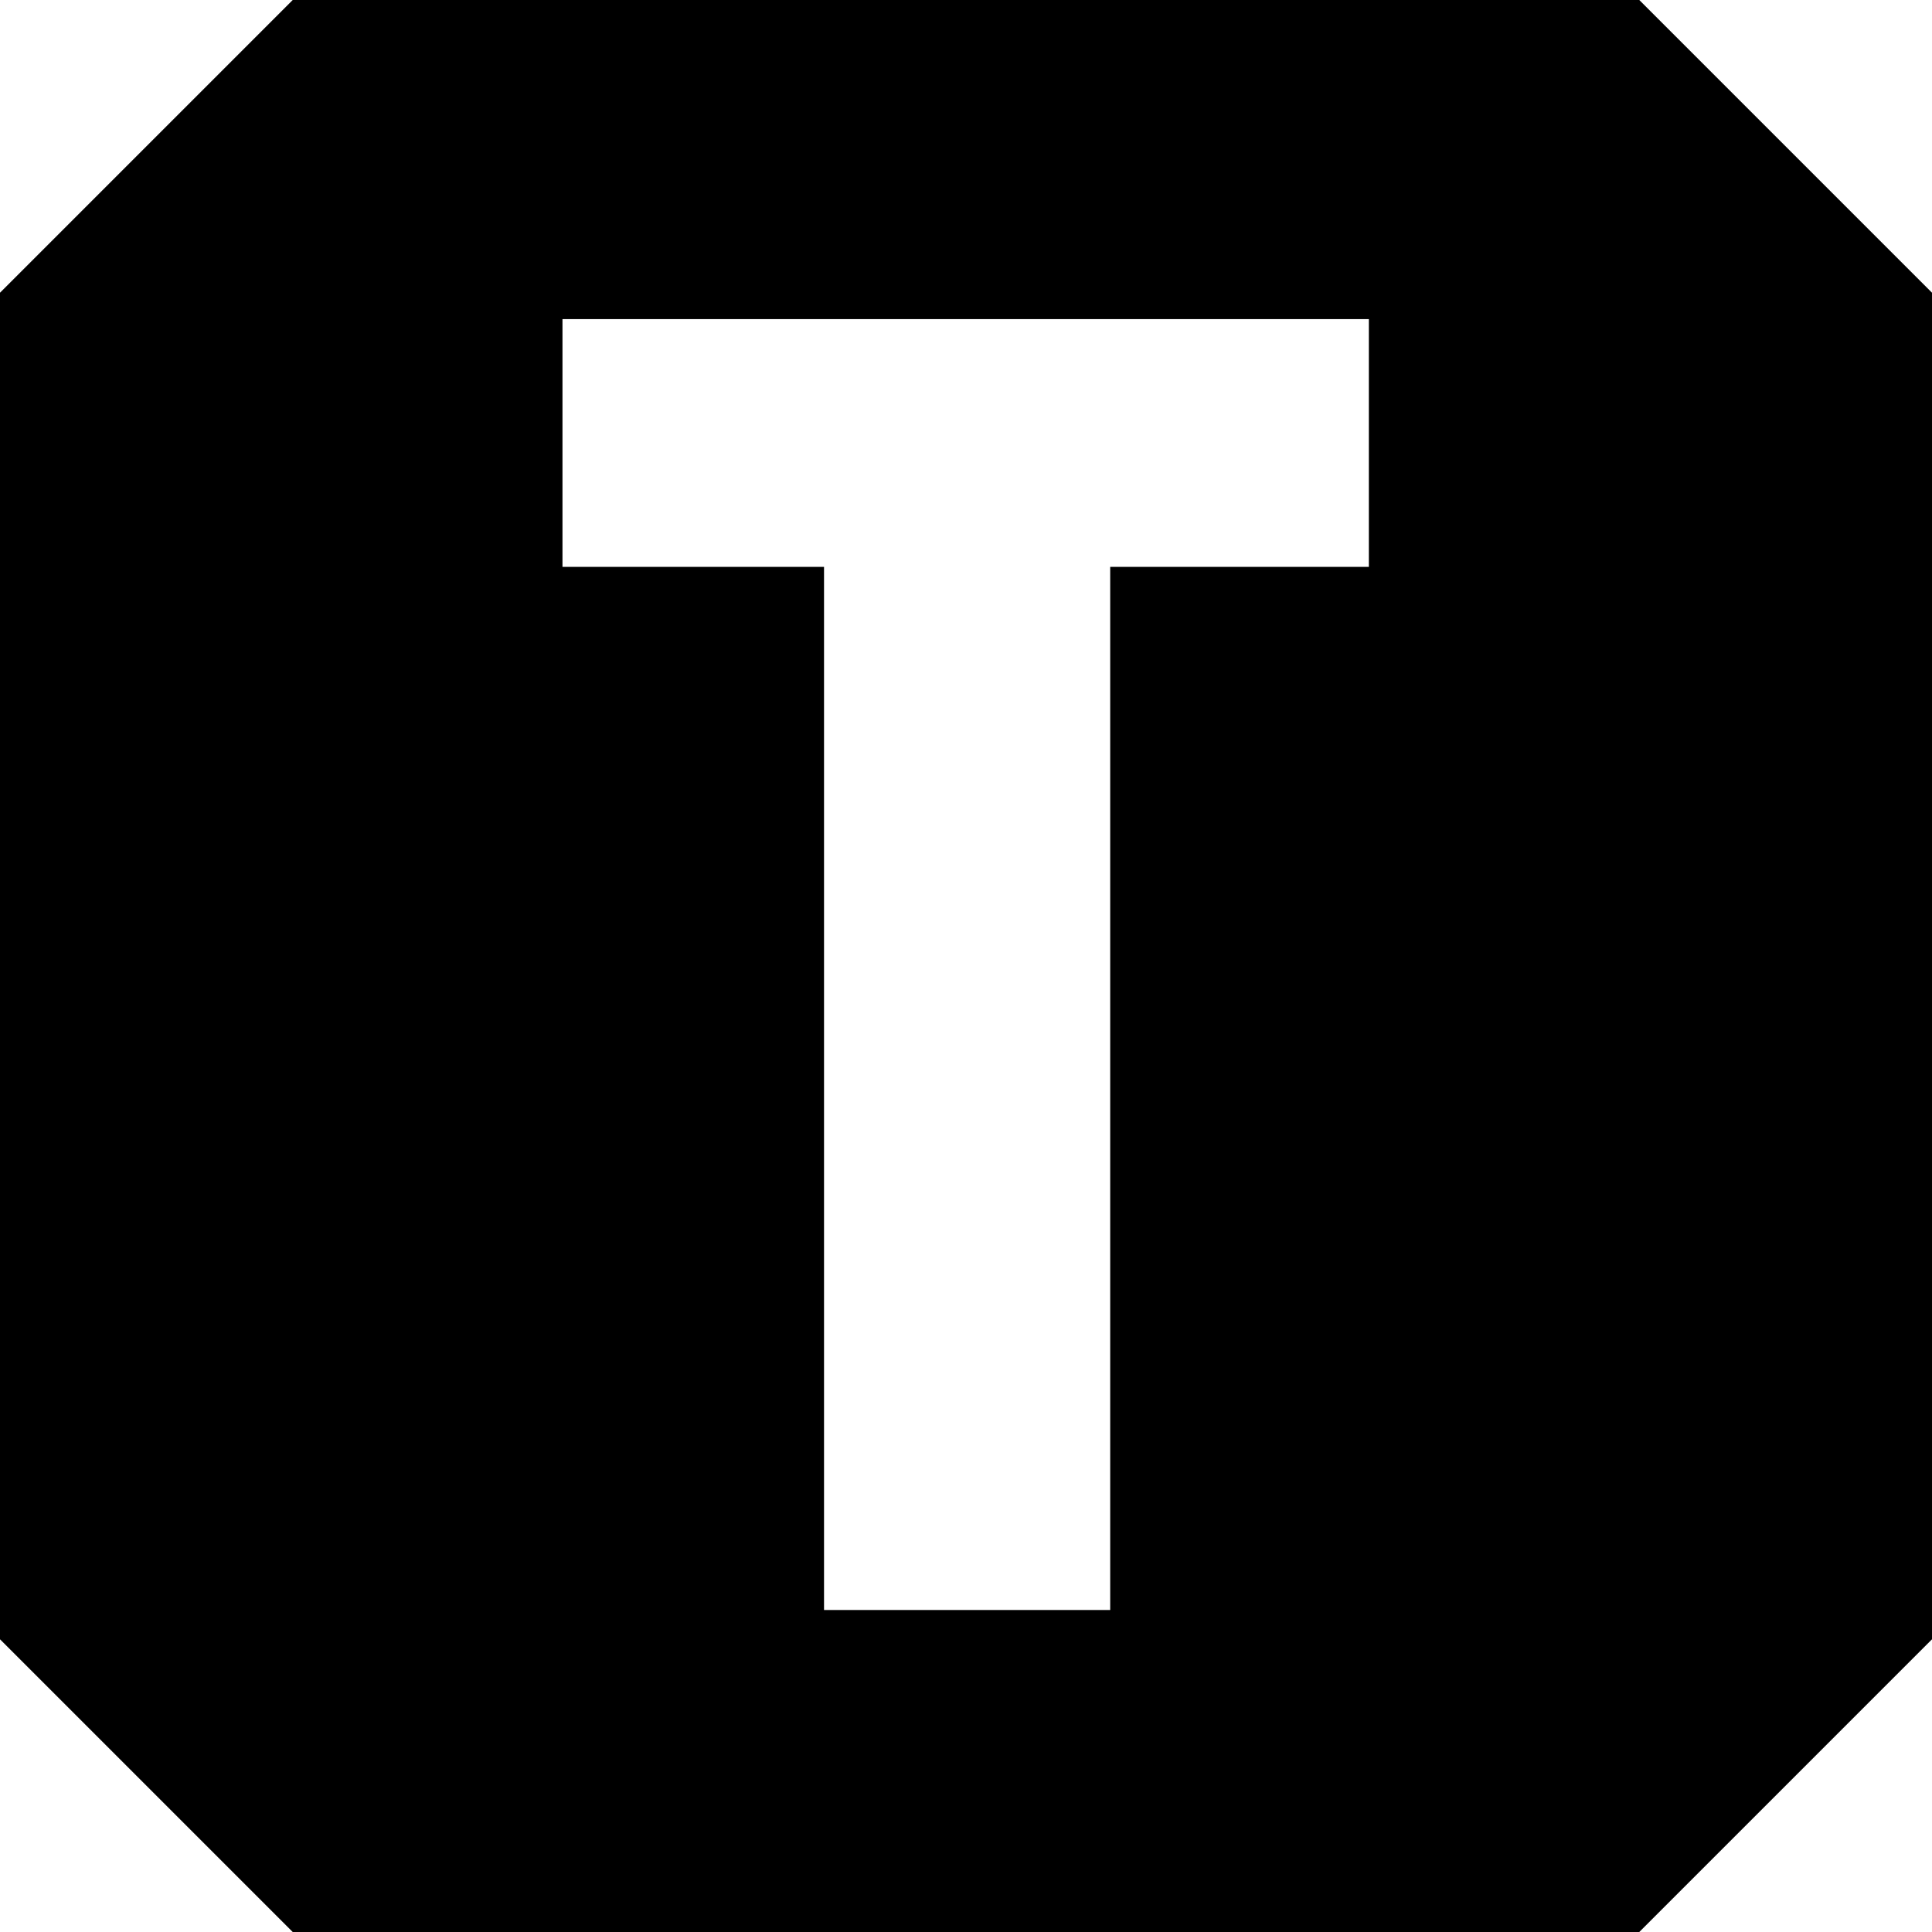
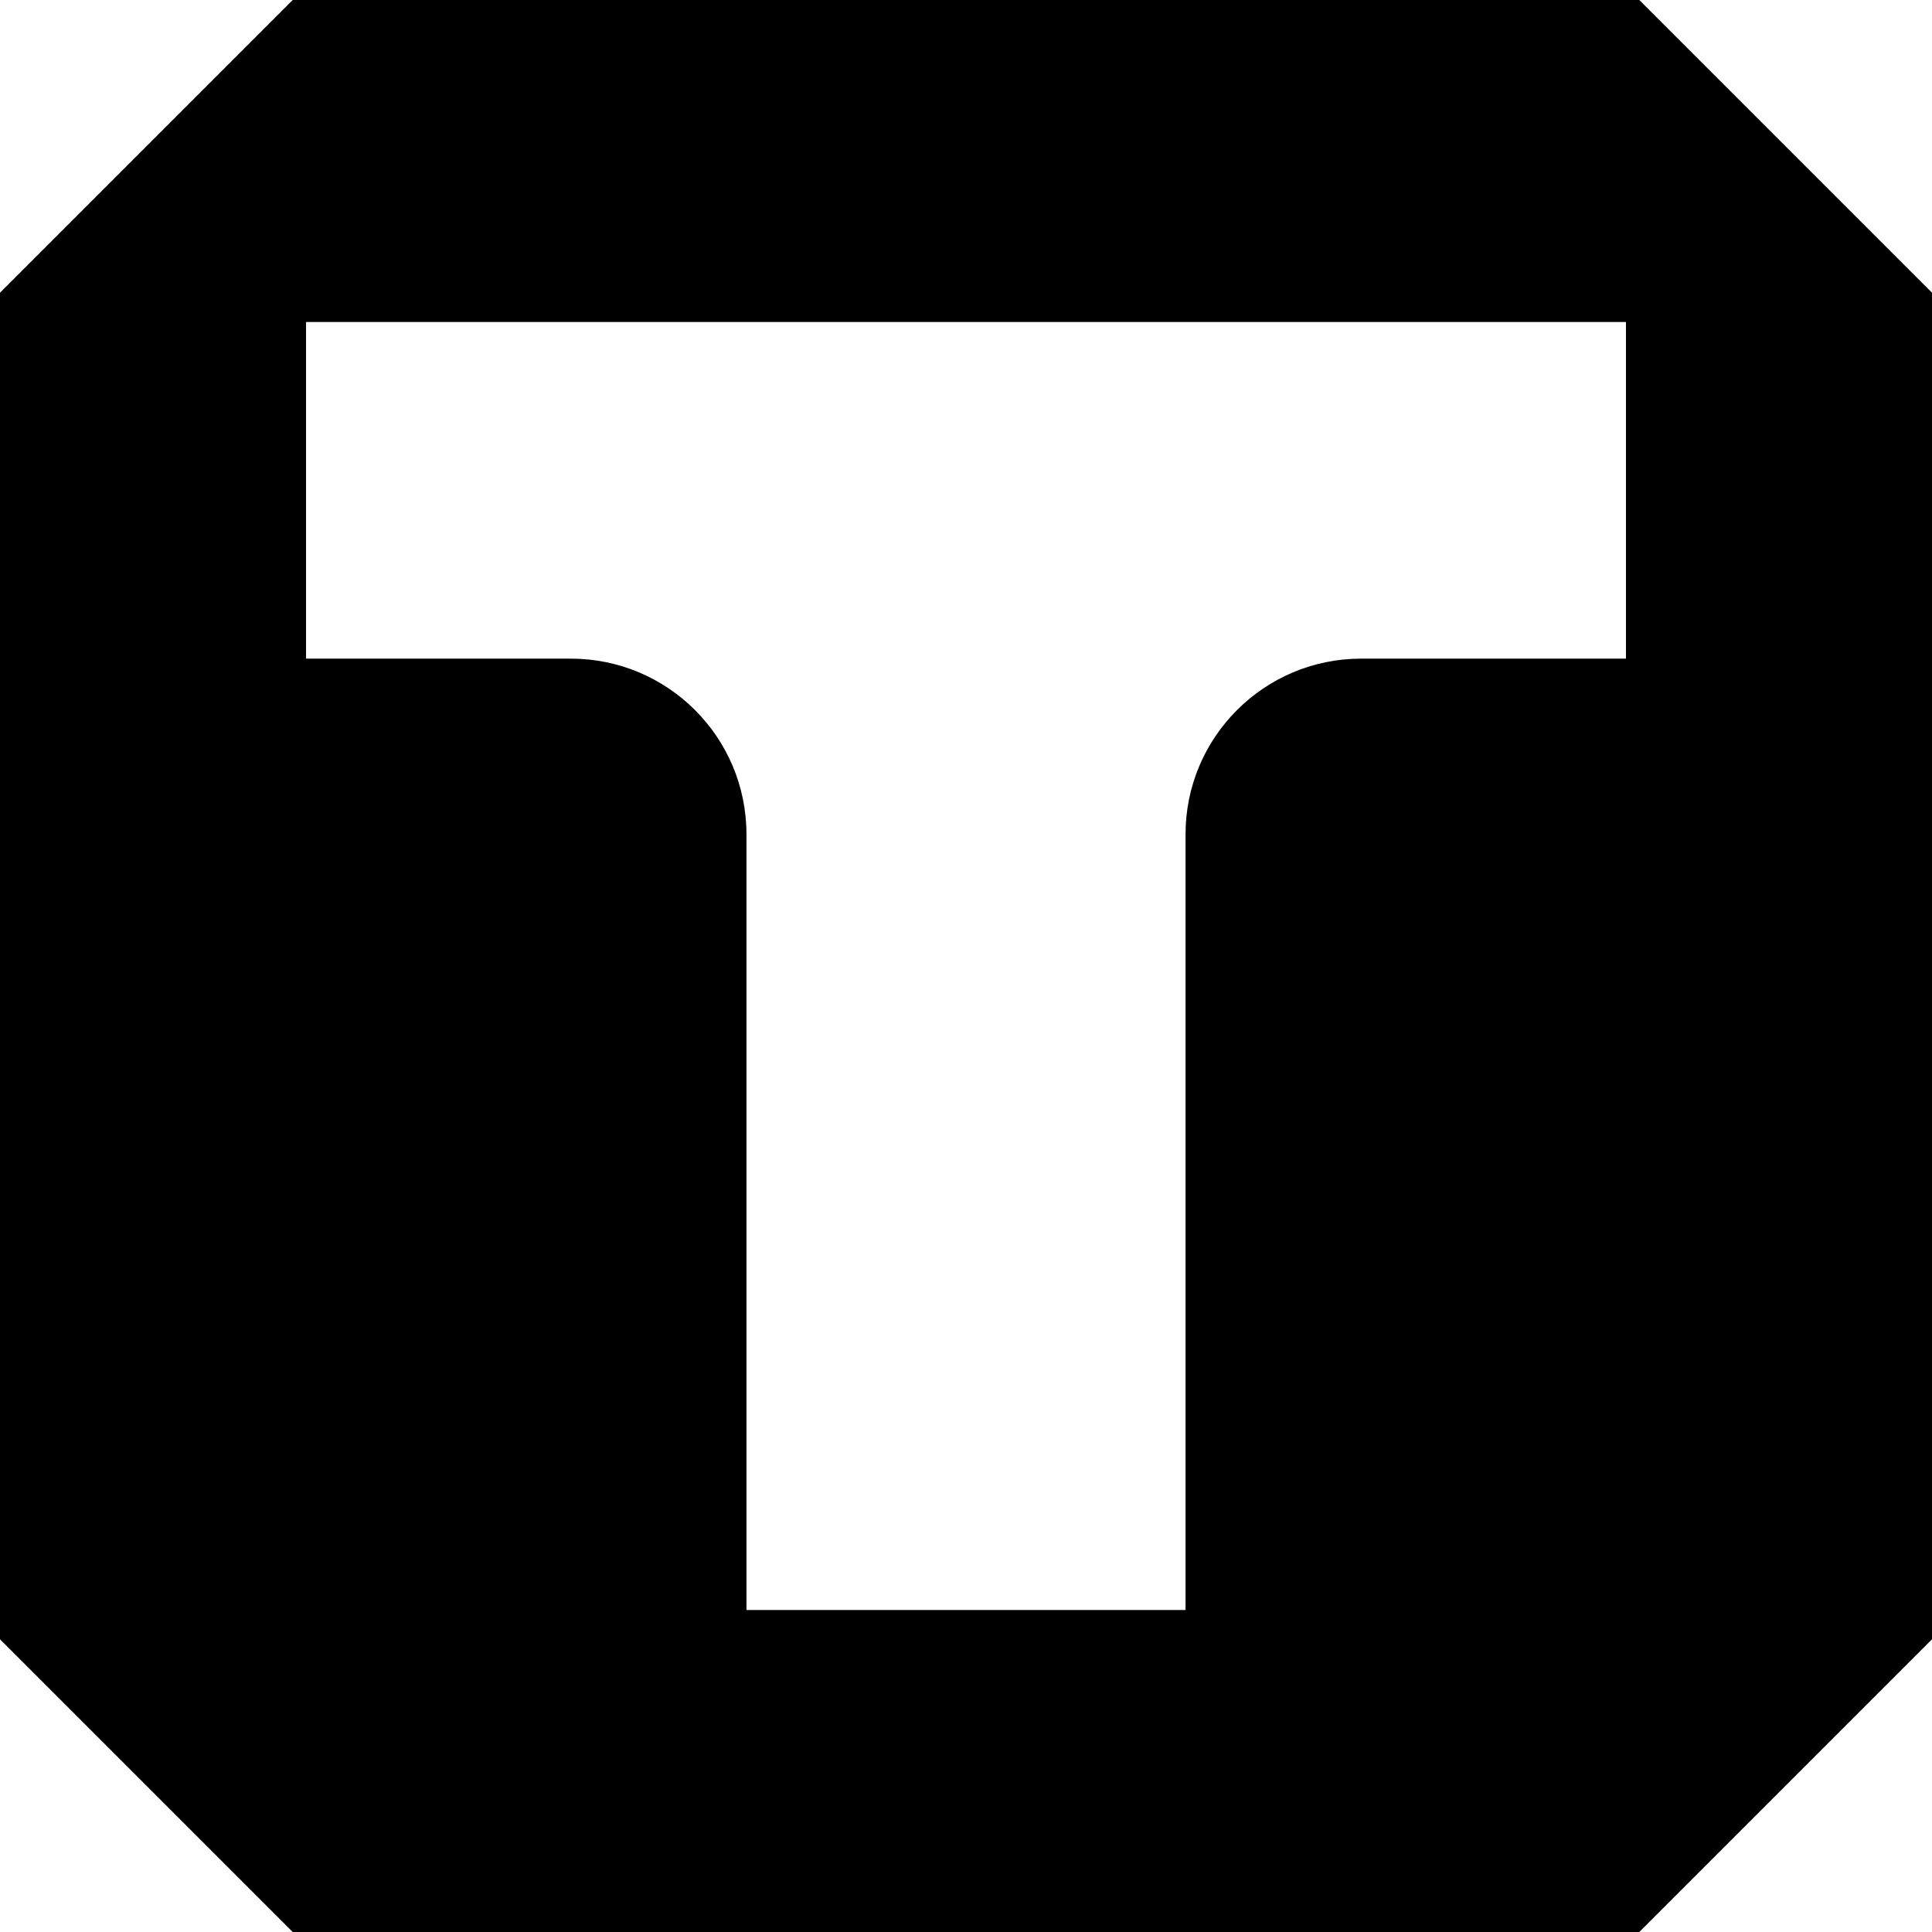
<svg xmlns="http://www.w3.org/2000/svg" viewBox="0 0 66 66" role="img" aria-label="Tappet">
-   <path fill-rule="evenodd" fill="currentColor" d="M10 0 H56 L66 10 V56 L56 66 H10 L0 56 V10 Z M28.15 55V19.366H19.215V10.901H46.762V19.366H37.926V55Z" />
+   <path fill-rule="evenodd" fill="currentColor" d="M10 0 H56 L66 10 V56 L56 66 H10 L0 56 V10 Z M10.455 11 H55.545 V22.5 H46.5 A6 6 0 0 0 40.5 28.5 V55 H25.5 V28.5 A6 6 0 0 0 19.5 22.5 H10.455 Z" />
</svg>
